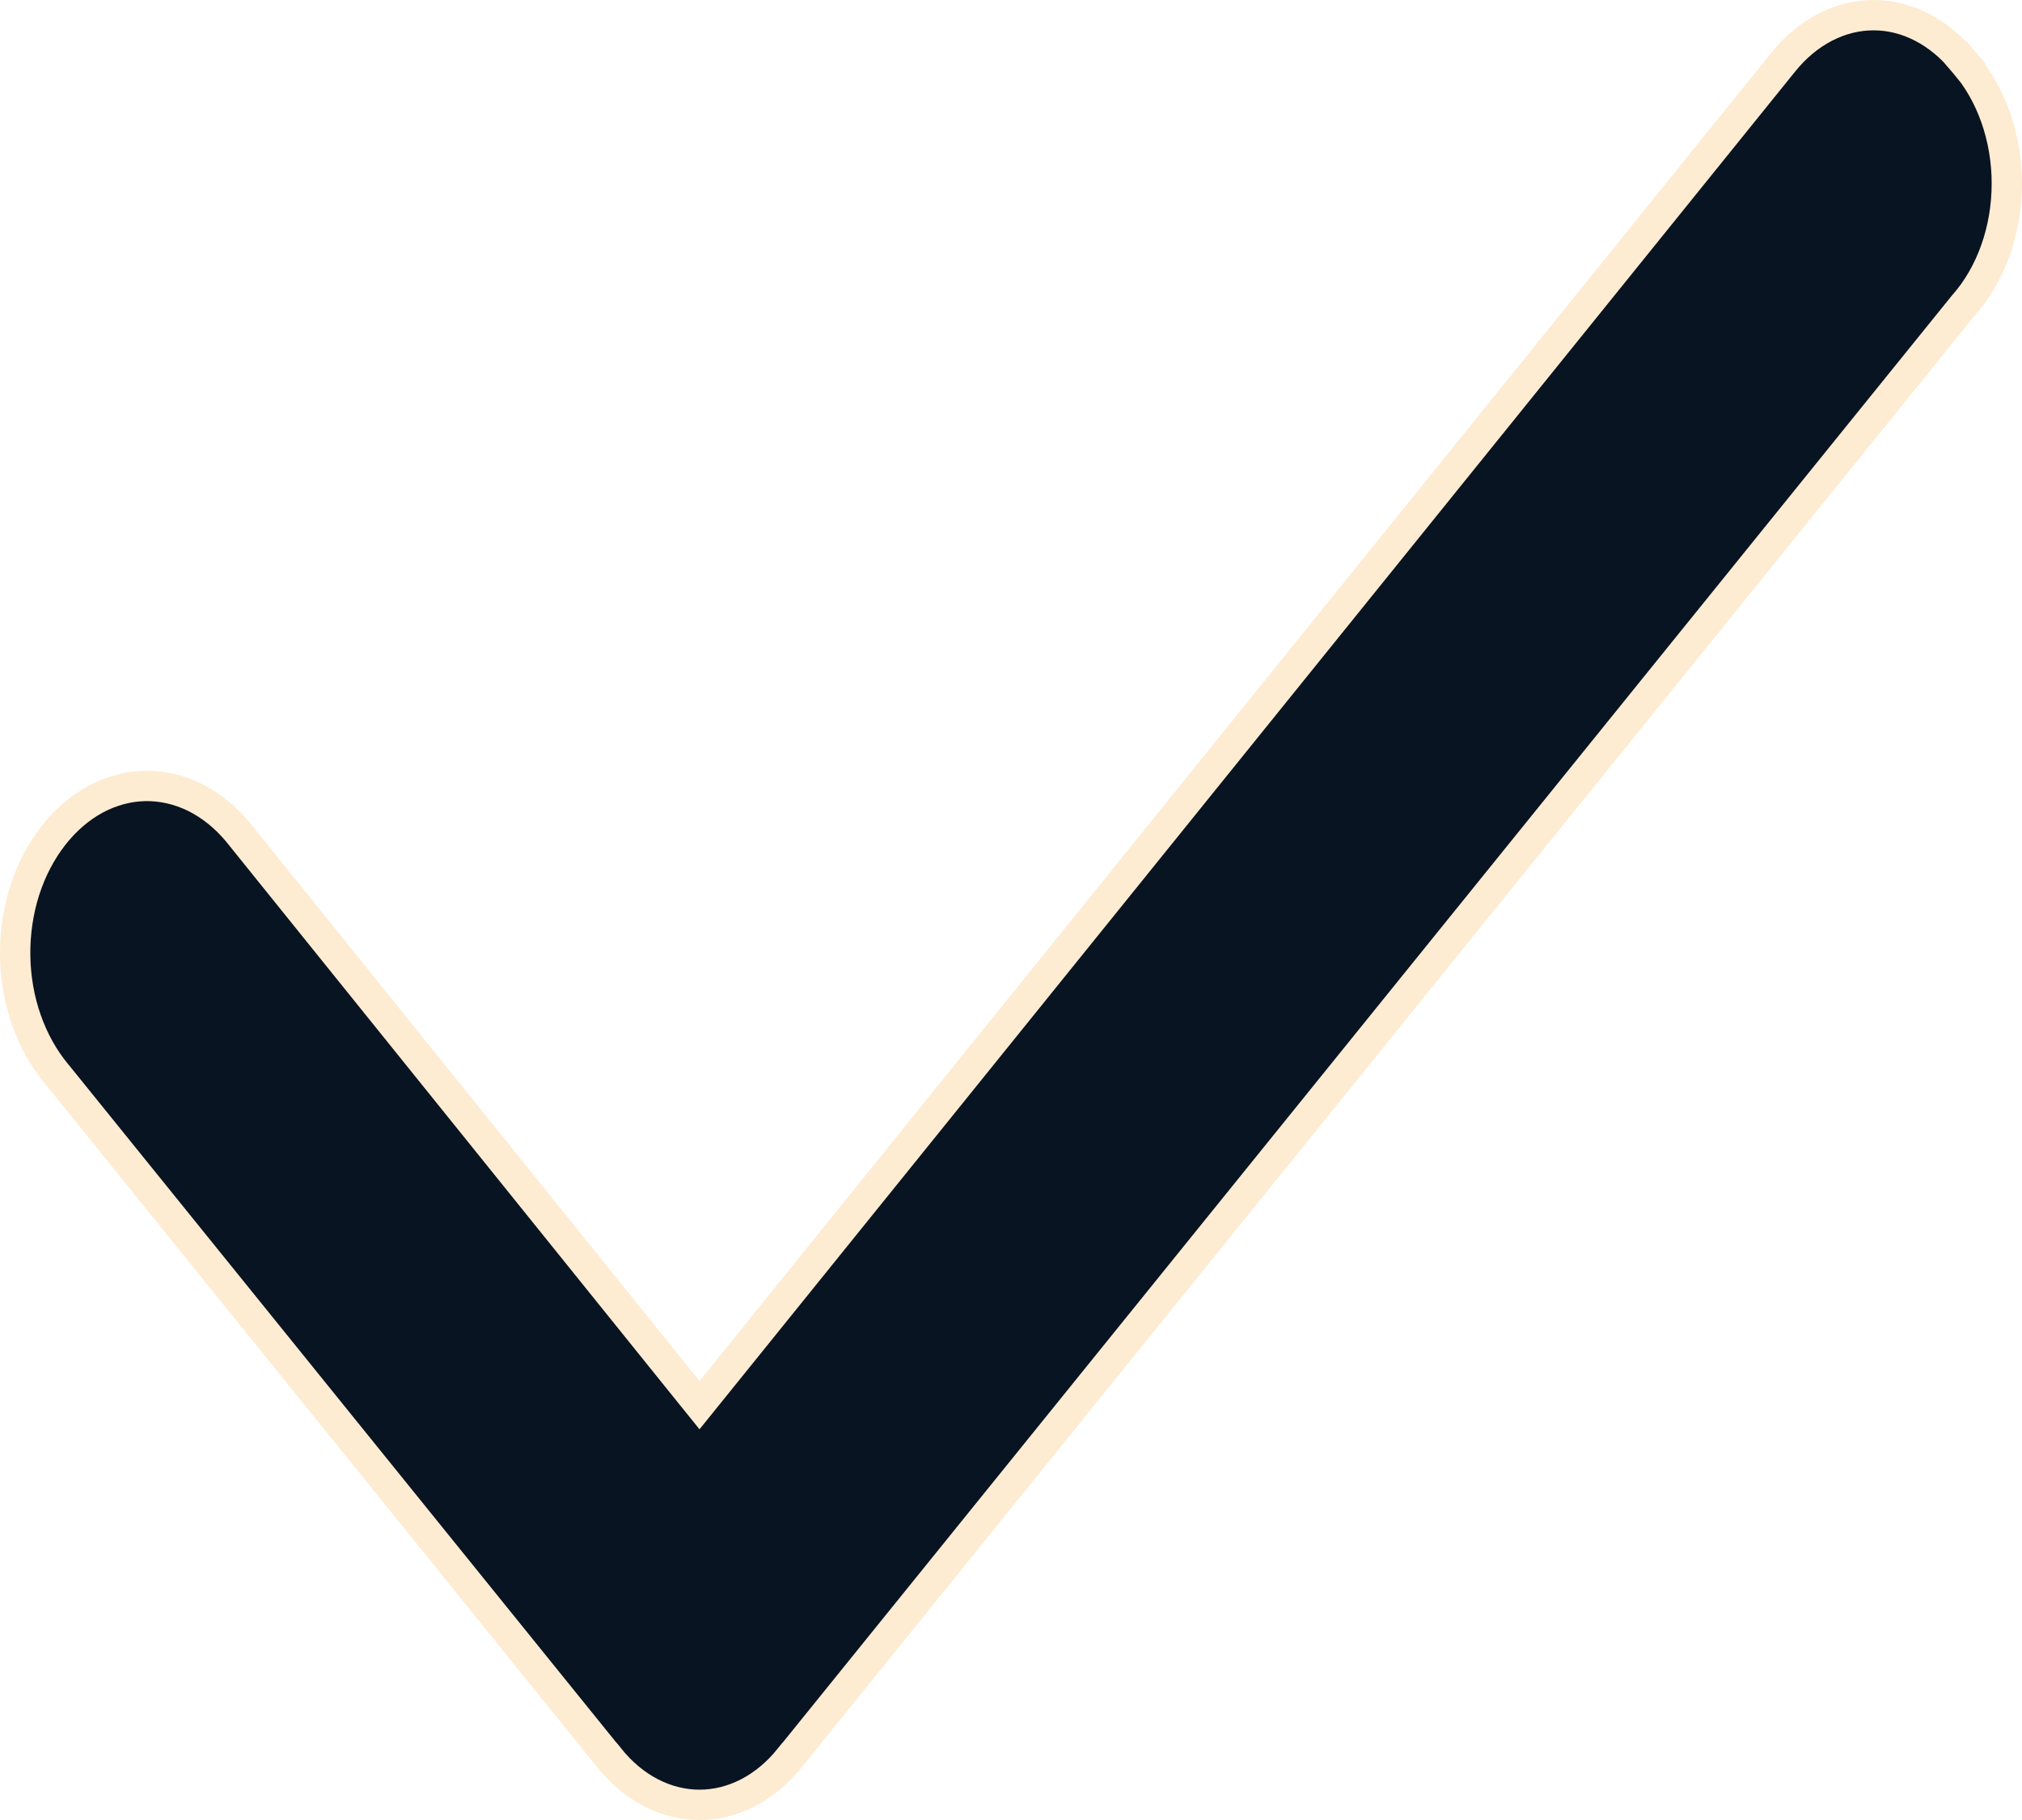
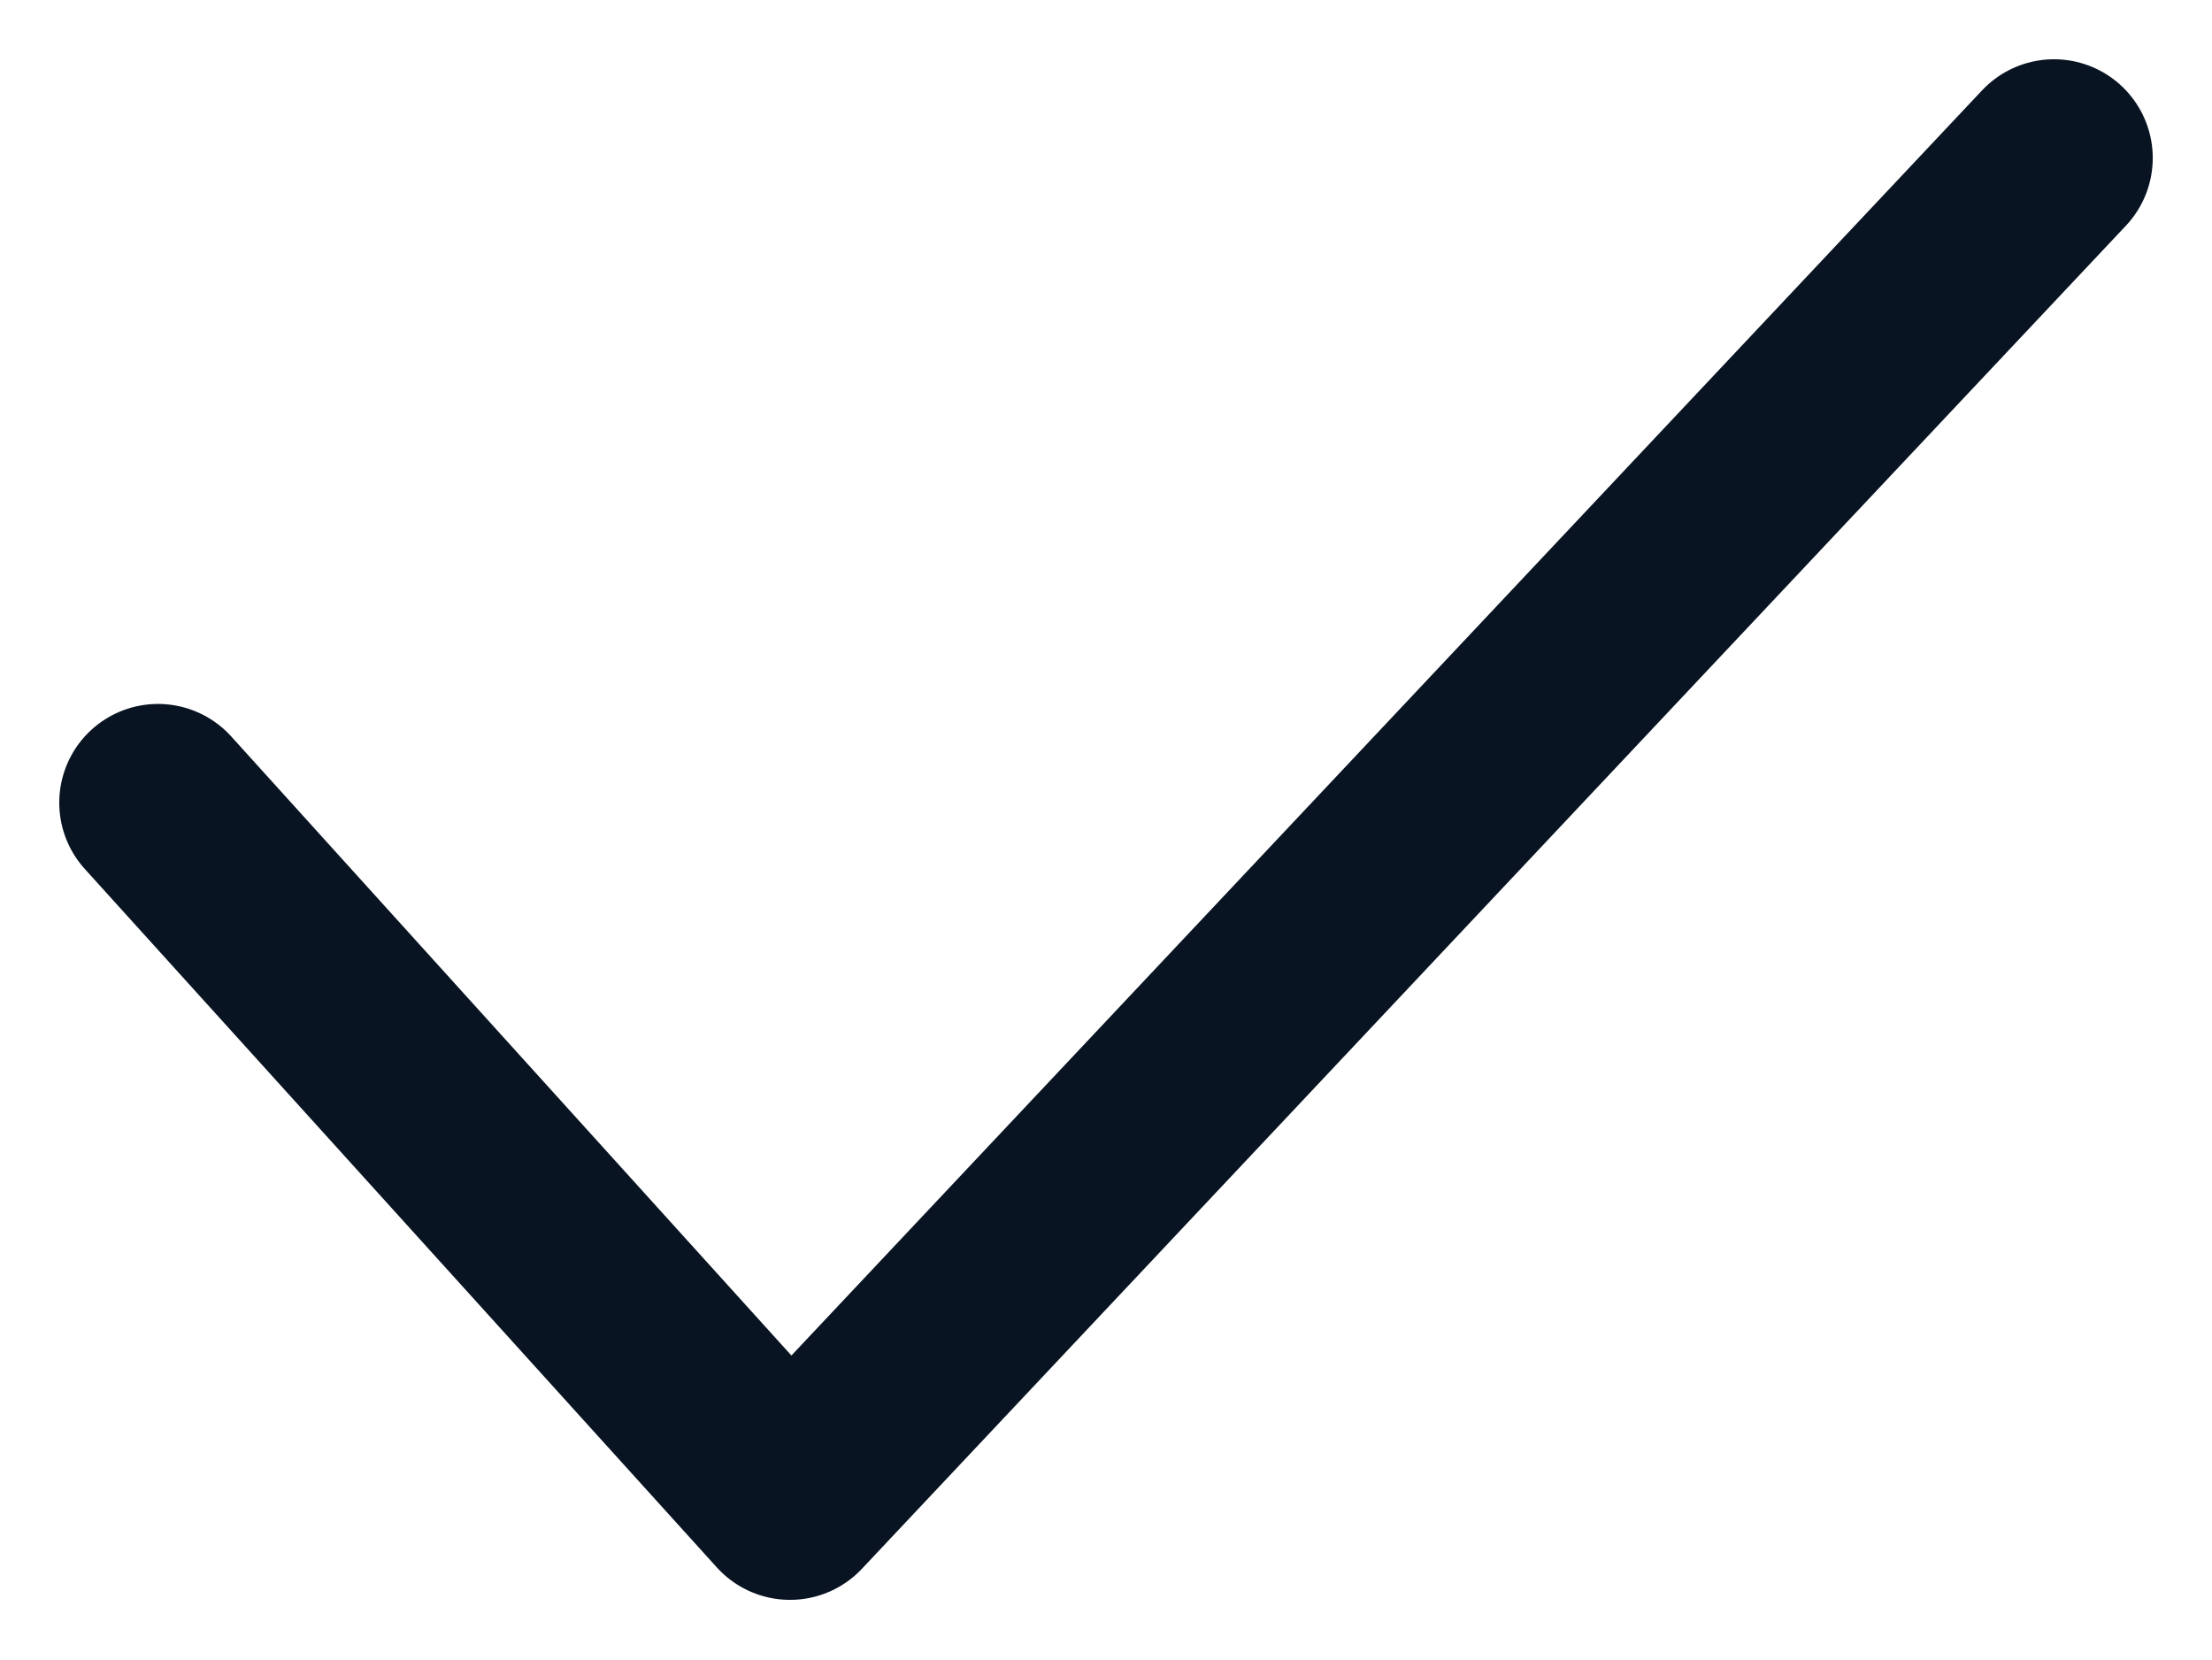
- <svg xmlns="http://www.w3.org/2000/svg" width="20" height="18" viewBox="0 0 20 18" fill="none">
-   <path d="M17.638 0.615L17.638 0.615C17.758 0.465 17.9 0.348 18.053 0.269C18.206 0.19 18.368 0.15 18.532 0.15C18.695 0.15 18.857 0.19 19.01 0.269C19.163 0.348 19.305 0.465 19.425 0.615L19.542 0.521L19.429 0.62C19.56 0.769 19.666 0.953 19.739 1.159C19.812 1.365 19.85 1.589 19.85 1.815C19.85 2.042 19.812 2.265 19.739 2.472C19.666 2.678 19.56 2.861 19.429 3.011L19.429 3.011L19.425 3.015L7.813 17.385L7.812 17.385C7.692 17.535 7.551 17.652 7.398 17.731C7.245 17.81 7.082 17.85 6.919 17.85C6.756 17.85 6.593 17.81 6.44 17.731C6.287 17.652 6.146 17.535 6.026 17.385L6.025 17.385L0.561 10.623L0.561 10.623L0.559 10.621C0.434 10.471 0.333 10.291 0.262 10.09C0.191 9.889 0.153 9.672 0.15 9.452C0.147 9.231 0.179 9.012 0.244 8.808C0.309 8.604 0.406 8.42 0.527 8.265C0.648 8.11 0.79 7.988 0.946 7.904C1.101 7.821 1.266 7.777 1.432 7.773C1.599 7.77 1.765 7.807 1.922 7.883C2.079 7.96 2.224 8.075 2.349 8.224L6.802 13.752L6.919 13.897L7.036 13.752L17.638 0.615Z" fill="#091422" stroke="#FDECD2" stroke-width="0.3" />
+ <svg xmlns="http://www.w3.org/2000/svg" width="28" height="21" viewBox="0 0 28 21" fill="none">
+   <path d="M2 10.16L10 19L26 2" stroke="#091422" stroke-width="2.5" stroke-linecap="round" stroke-linejoin="round" />
</svg>
